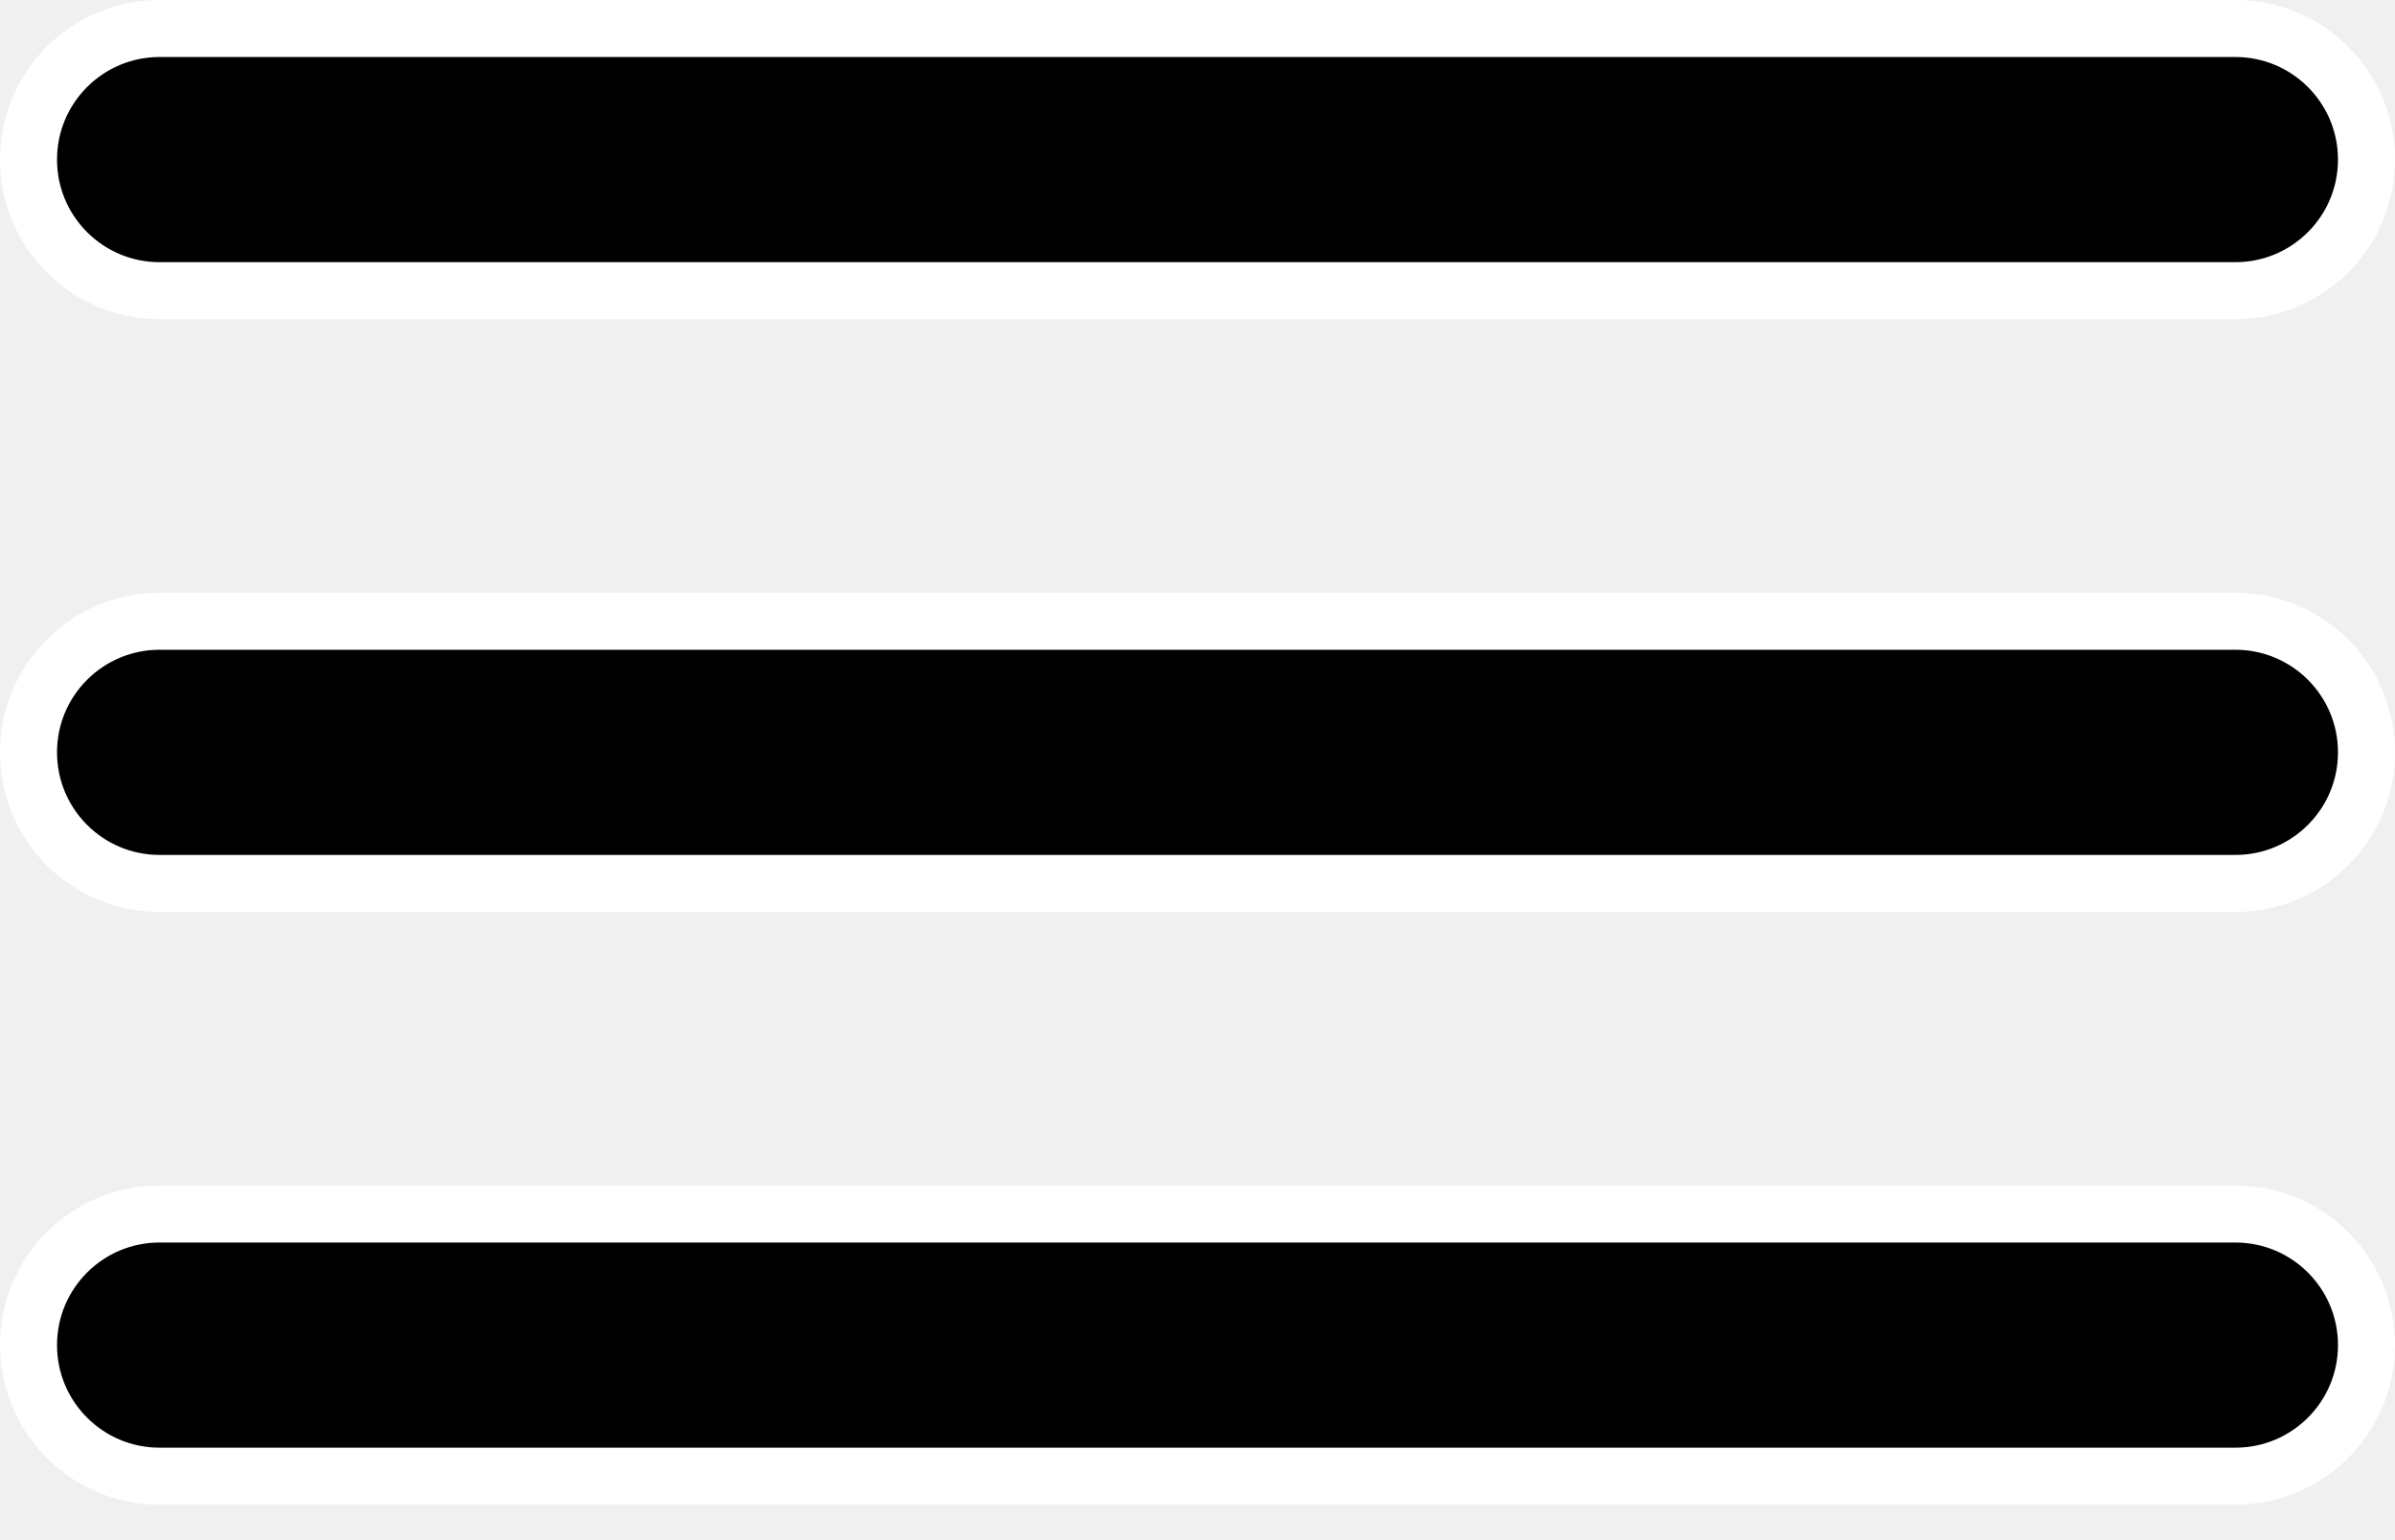
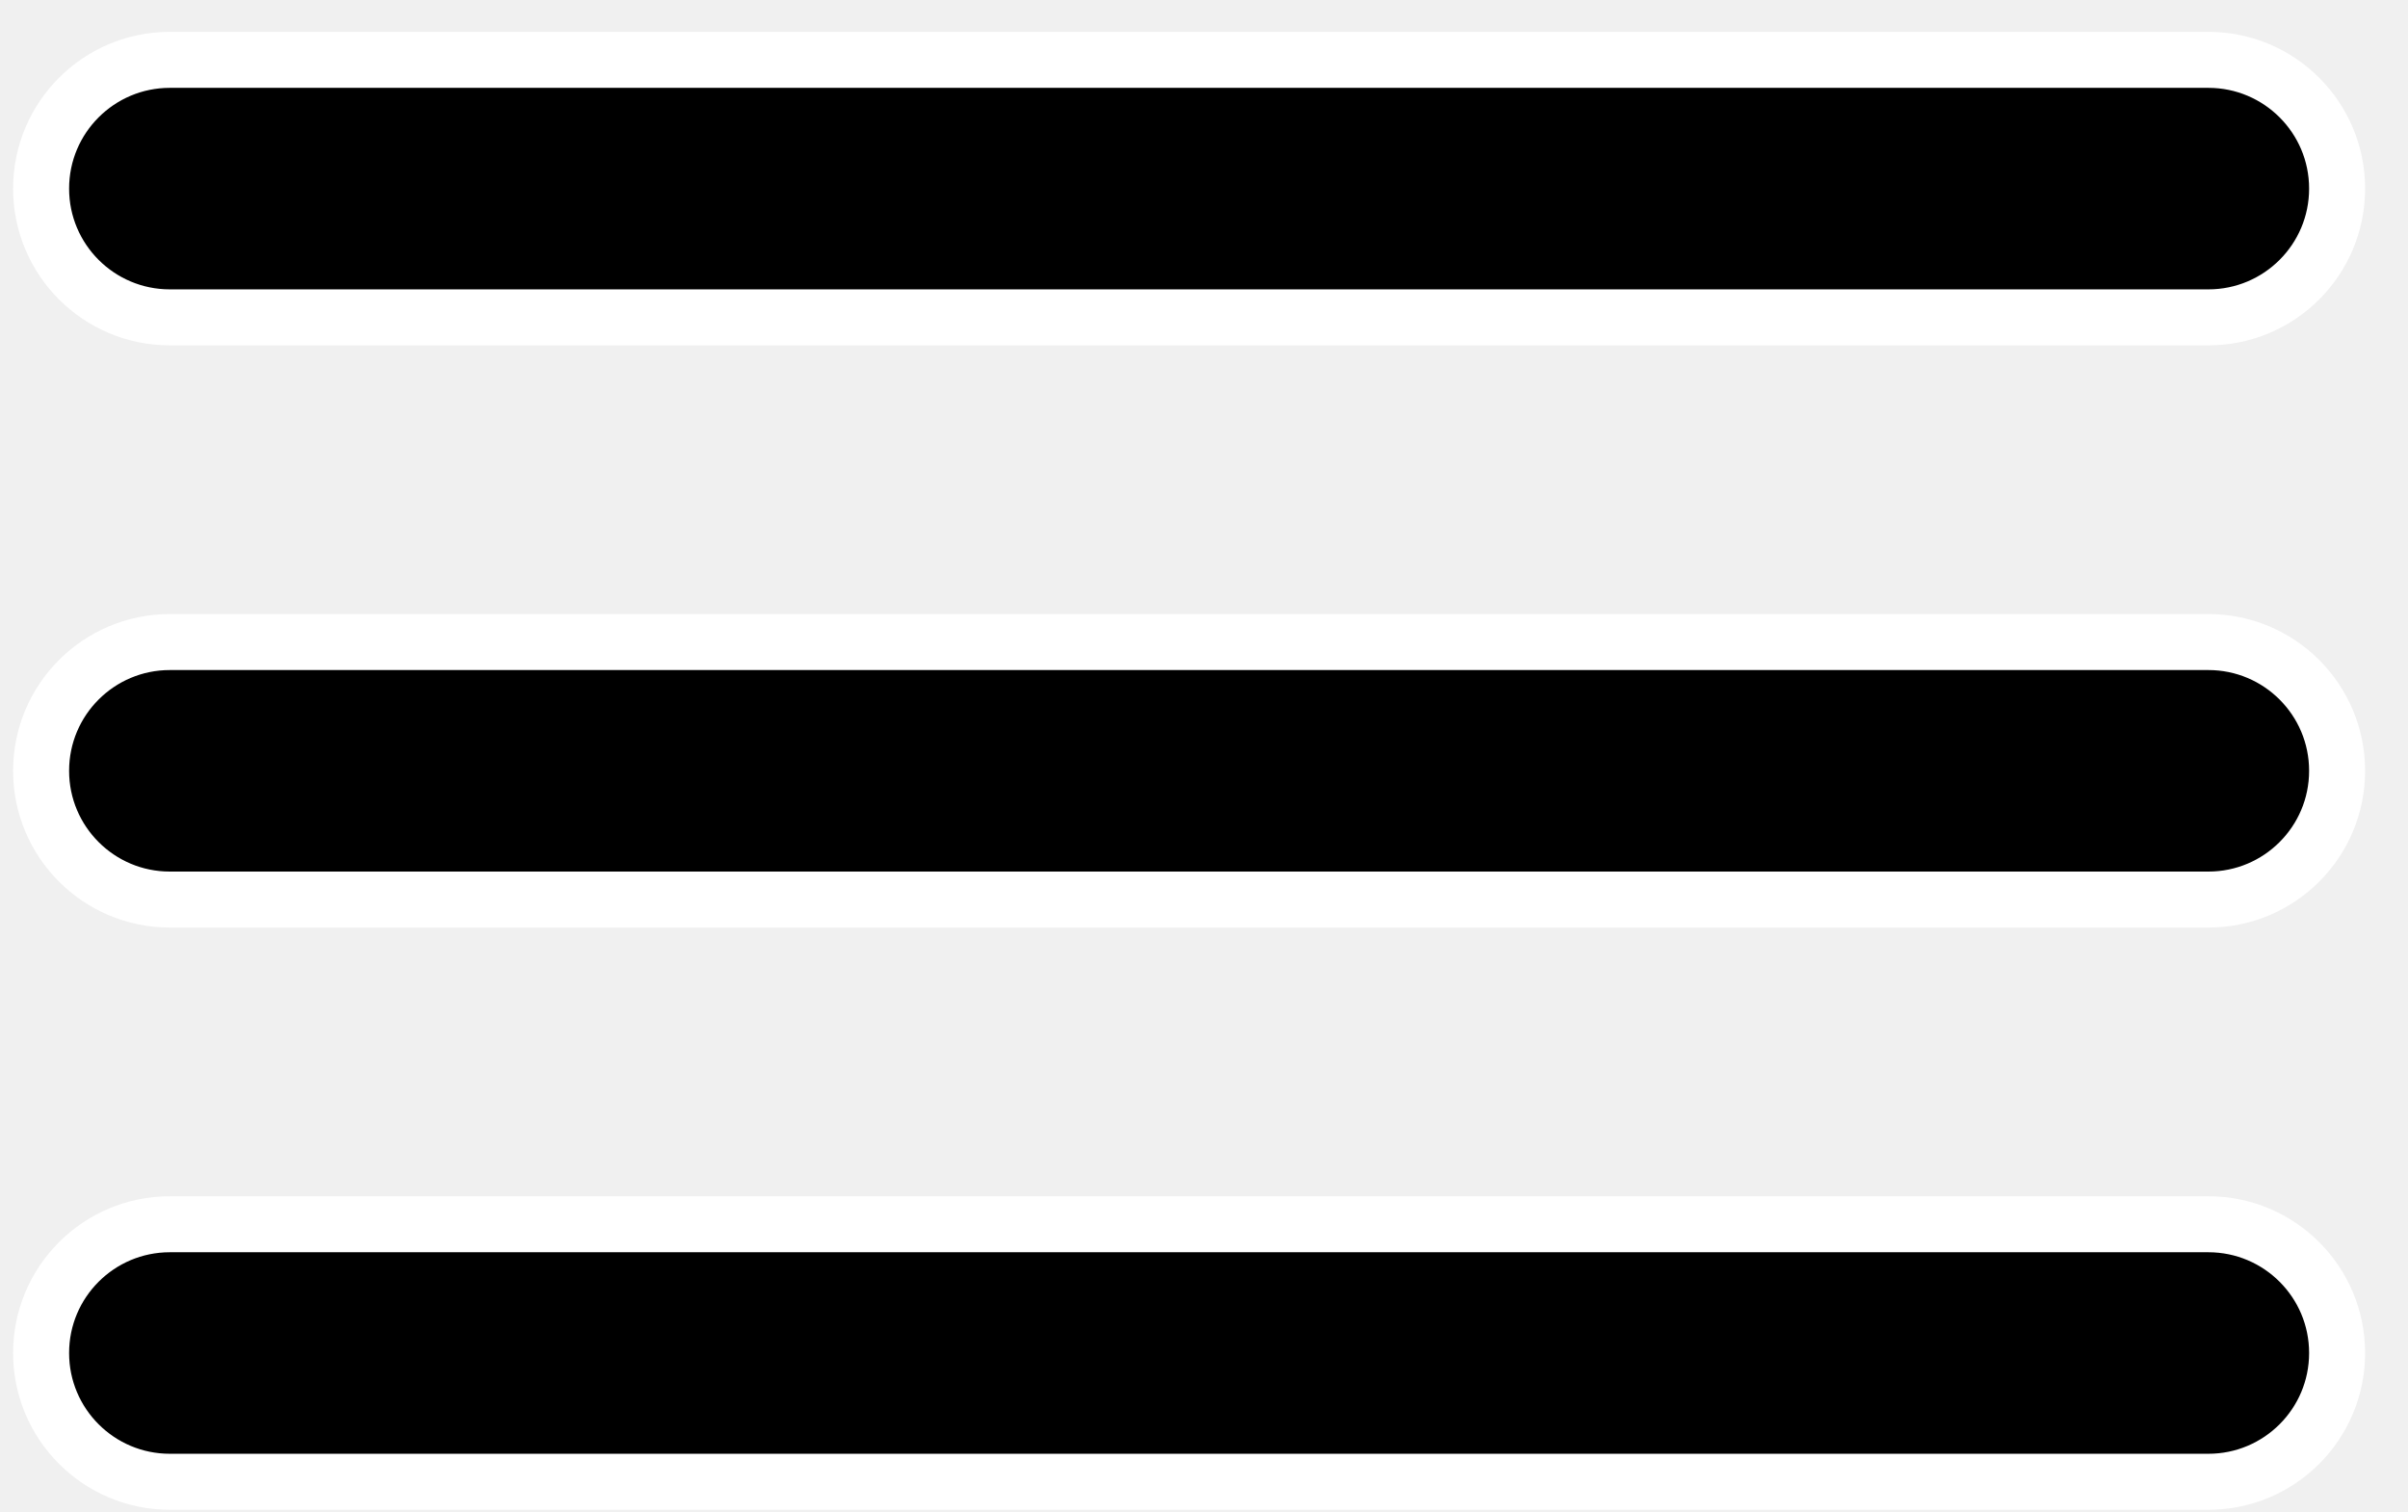
- <svg xmlns="http://www.w3.org/2000/svg" viewBox="0 0 42 27" fill="none">
-   <rect x="0.5" y="0.5" width="41" height="4.599" rx="2.299" fill="black" stroke="white" />
-   <rect x="0.5" y="10.898" width="41" height="4.599" rx="2.299" fill="black" stroke="white" />
-   <rect x="0.5" y="21.296" width="41" height="4.599" rx="2.299" fill="black" stroke="white" />
+ <svg xmlns="http://www.w3.org/2000/svg" width="43" height="27" viewBox="0 0 43 27" fill="none">
+   <rect x="0.734" y="1.069" width="41" height="4.599" rx="2.299" fill="black" stroke="white" />
+   <rect x="0.734" y="11.467" width="41" height="4.599" rx="2.299" fill="black" stroke="white" />
+   <rect x="0.734" y="21.865" width="41" height="4.599" rx="2.299" fill="black" stroke="white" />
</svg>
